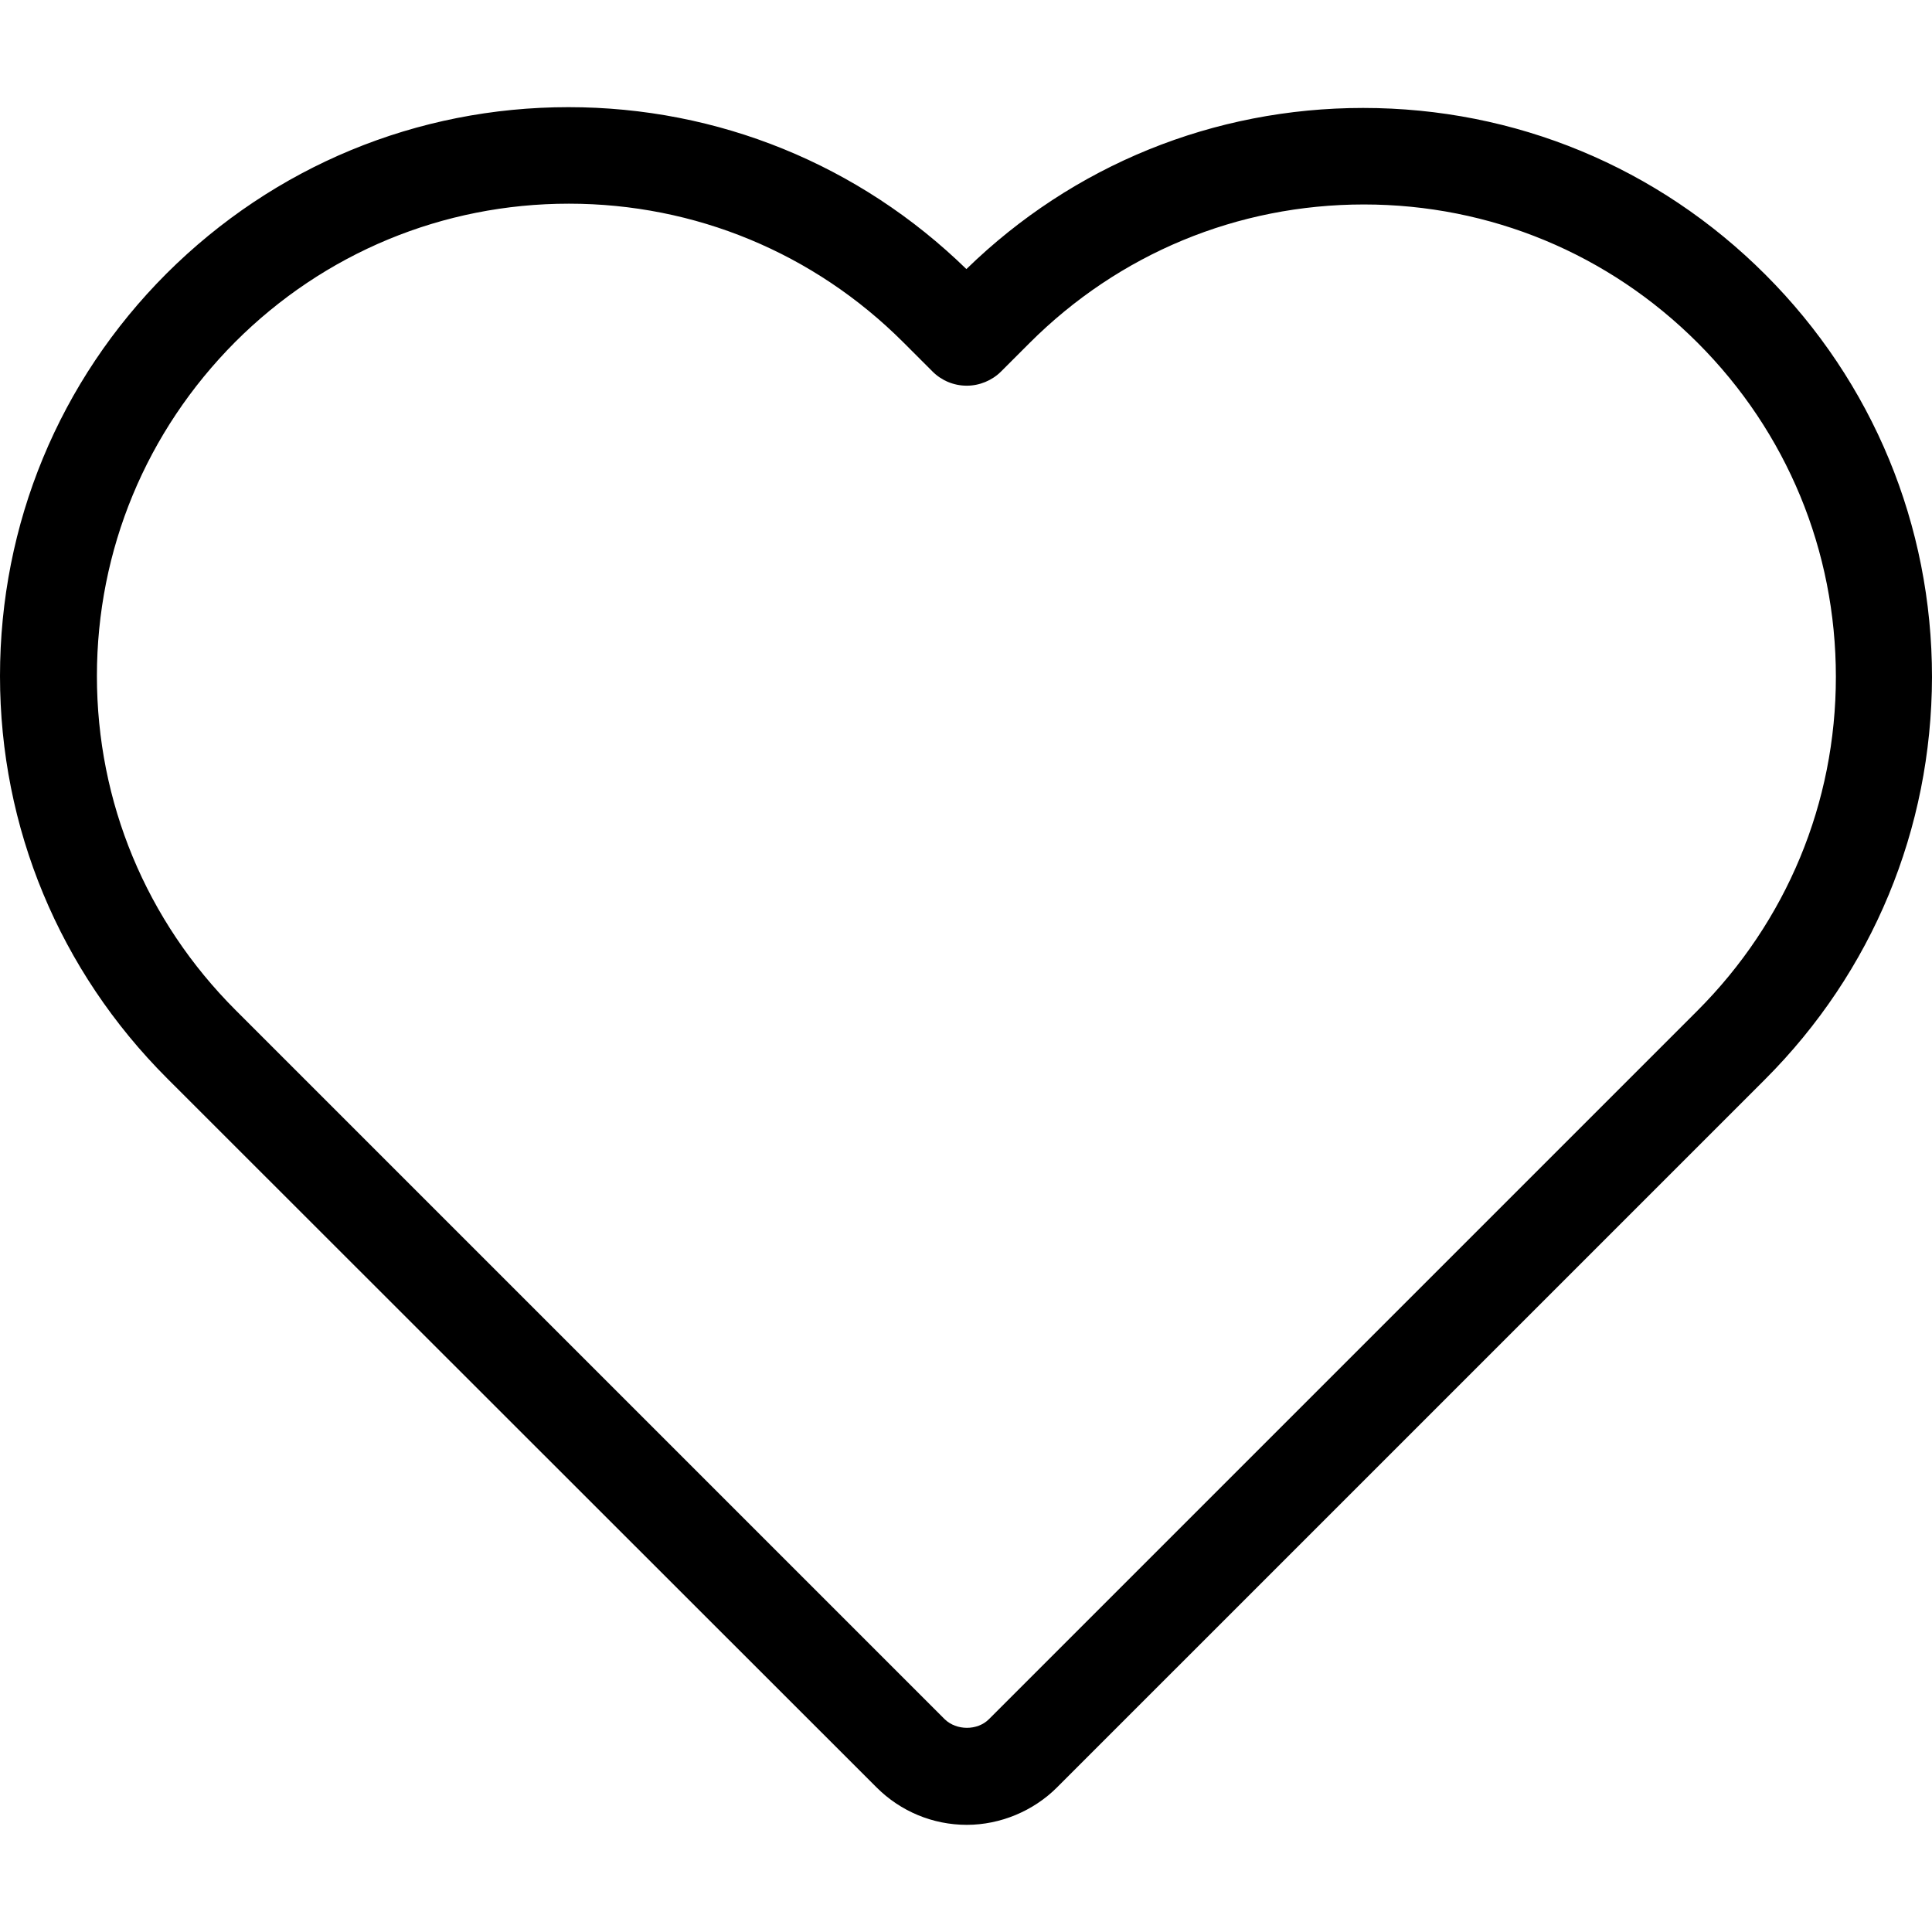
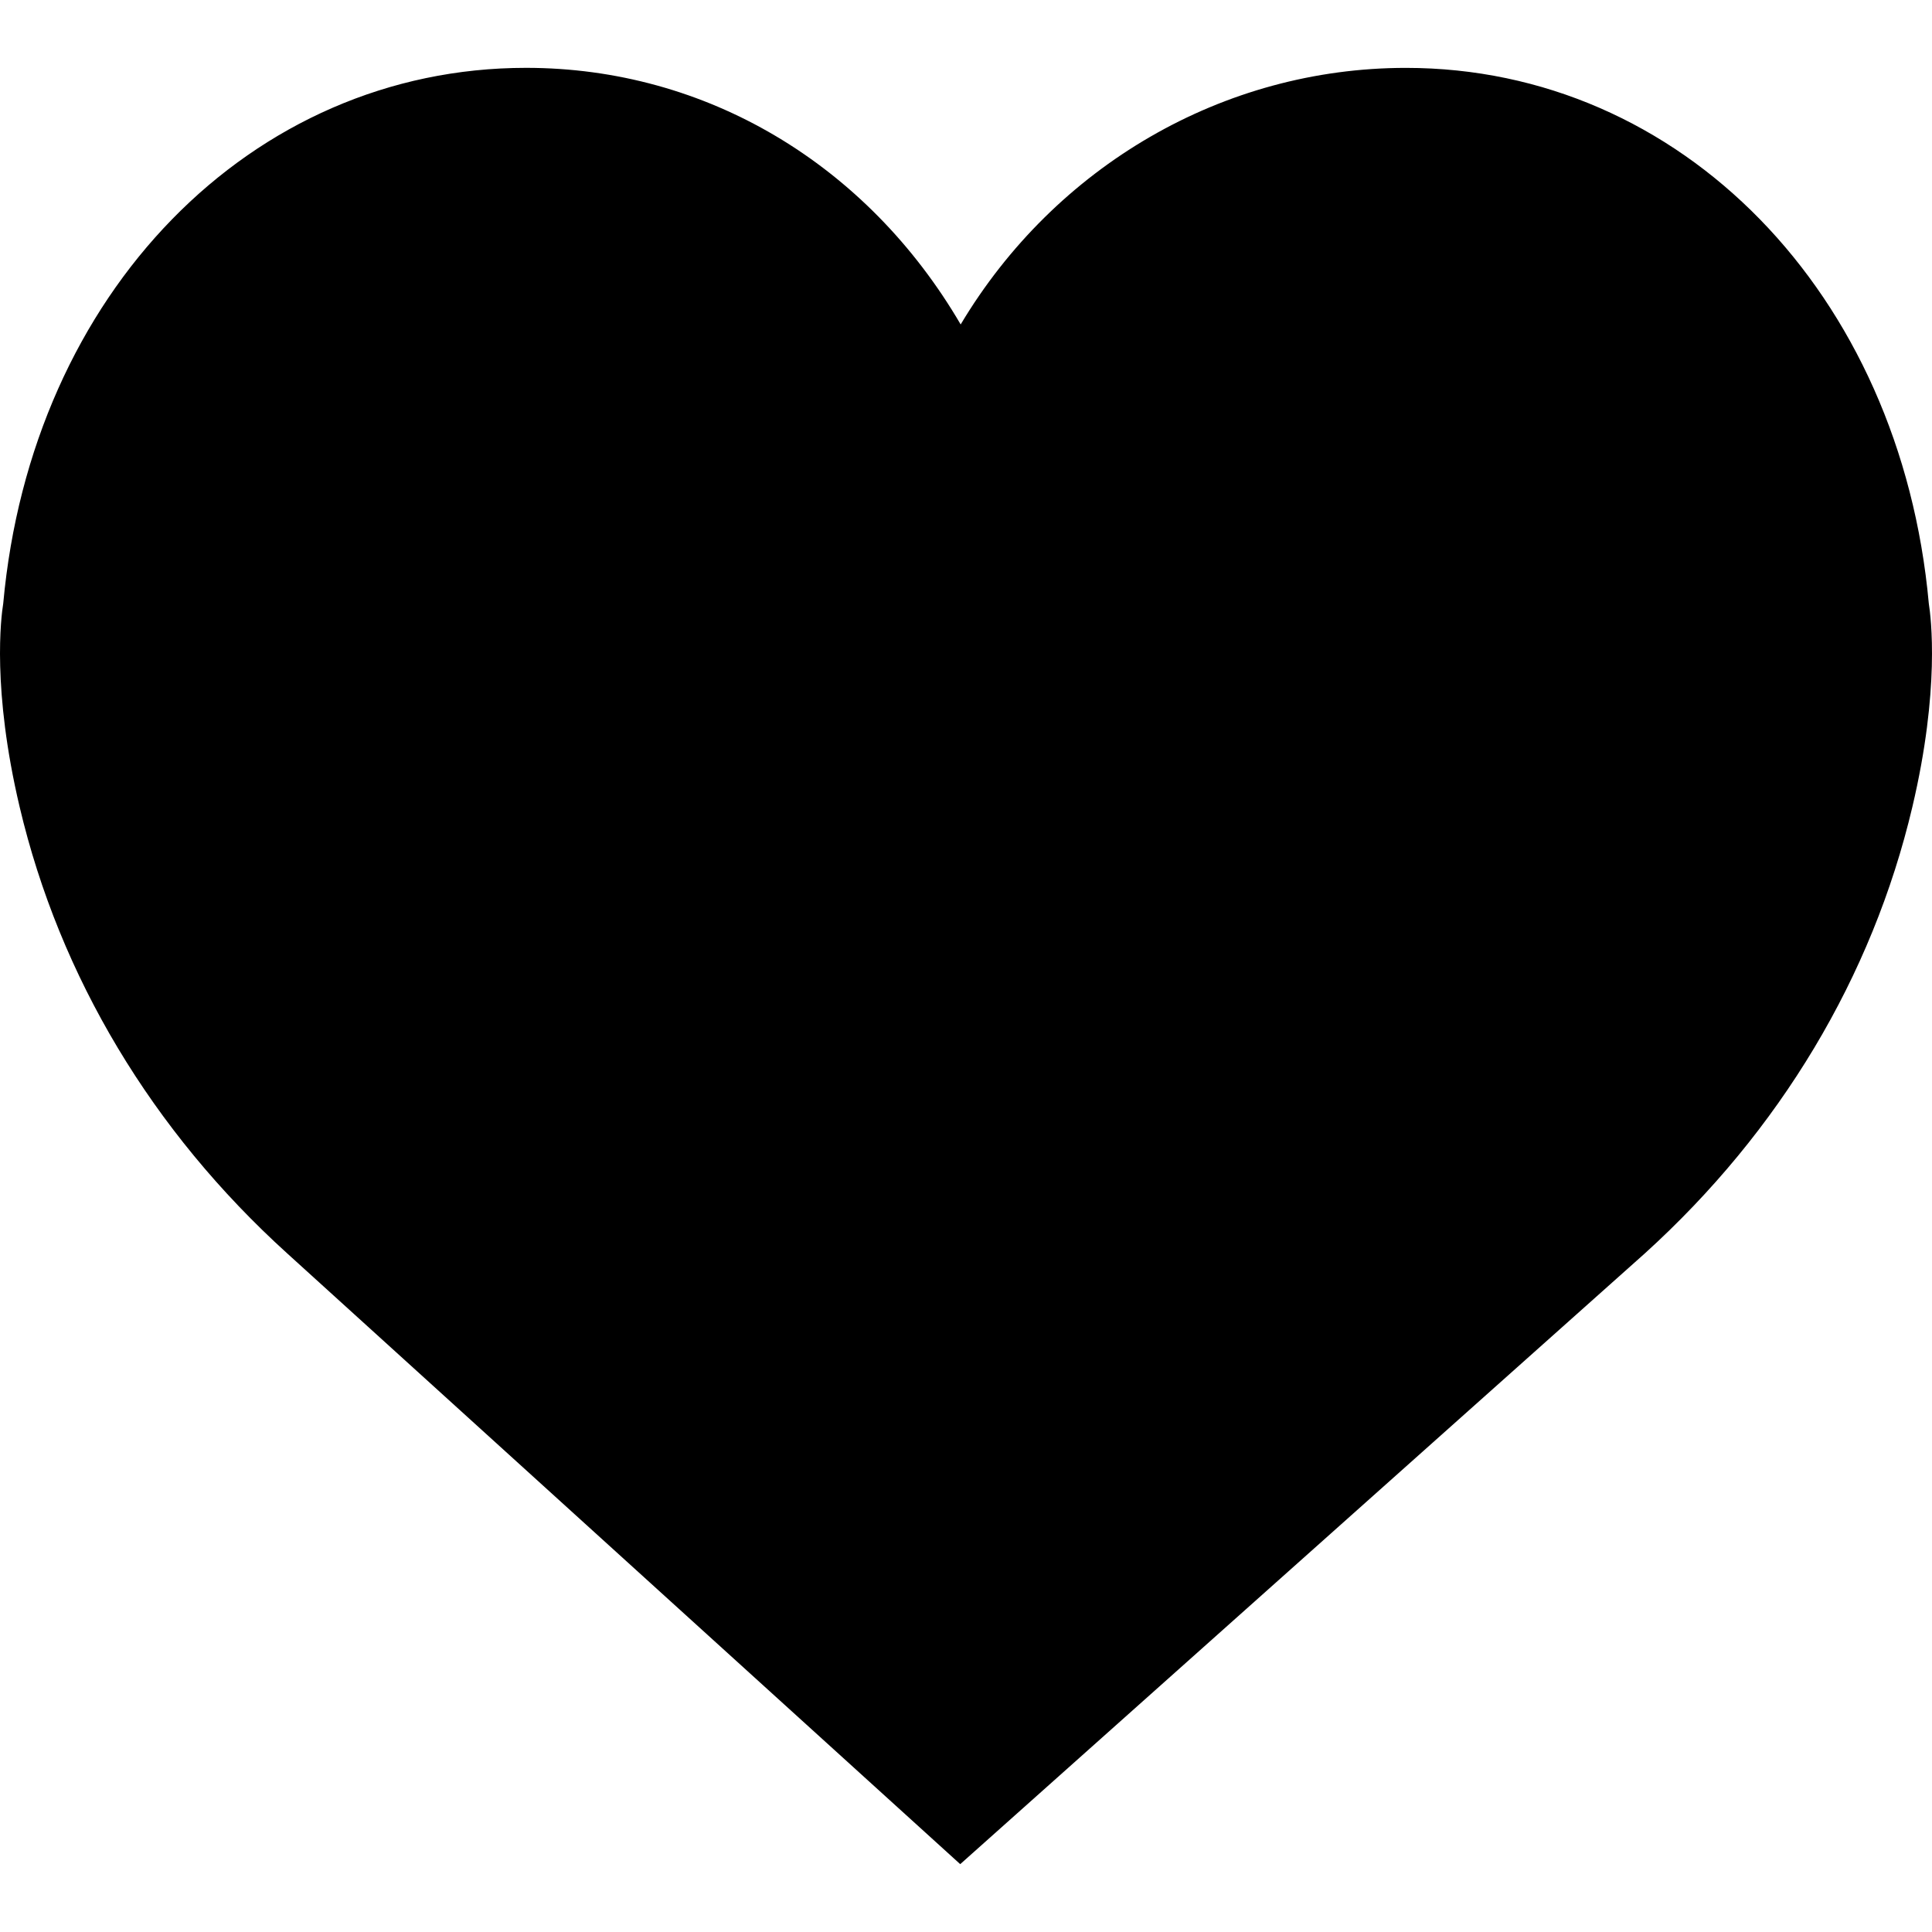
- <svg xmlns="http://www.w3.org/2000/svg" version="1.1" id="Capa_1" x="0px" y="0px" viewBox="0 0 490.4 490.4" style="enable-background:new 0 0 490.4 490.4;" xml:space="preserve">
-   <g>
-     <g>
-       <path d="M222.5,453.7c6.1,6.1,14.3,9.5,22.9,9.5c8.5,0,16.9-3.5,22.9-9.5L448,274c27.3-27.3,42.3-63.6,42.4-102.1    c0-38.6-15-74.9-42.3-102.2S384.6,27.4,346,27.4c-37.9,0-73.6,14.5-100.7,40.9c-27.2-26.5-63-41.1-101-41.1    c-38.5,0-74.7,15-102,42.2C15,96.7,0,133,0,171.6c0,38.5,15.1,74.8,42.4,102.1L222.5,453.7z M59.7,86.8    c22.6-22.6,52.7-35.1,84.7-35.1s62.2,12.5,84.9,35.2l7.4,7.4c2.3,2.3,5.4,3.6,8.7,3.6l0,0c3.2,0,6.4-1.3,8.7-3.6l7.2-7.2    c22.7-22.7,52.8-35.2,84.9-35.2c32,0,62.1,12.5,84.7,35.1c22.7,22.7,35.1,52.8,35.1,84.8s-12.5,62.1-35.2,84.8L251,436.4    c-2.9,2.9-8.2,2.9-11.2,0l-180-180c-22.7-22.7-35.2-52.8-35.2-84.8C24.6,139.6,37.1,109.5,59.7,86.8z" />
-     </g>
-   </g>
+ <svg xmlns="http://www.w3.org/2000/svg" version="1.1" id="Capa_1" x="0px" y="0px" viewBox="0 0 51.997 51.997" style="enable-background:new 0 0 51.997 51.997;" xml:space="preserve">
+   <path d="M51.911,16.242C51.152,7.888,45.239,1.827,37.839,1.827c-4.93,0-9.444,2.653-11.984,6.905  c-2.517-4.307-6.846-6.906-11.697-6.906c-7.399,0-13.313,6.061-14.071,14.415c-0.06,0.369-0.306,2.311,0.442,5.478  c1.078,4.568,3.568,8.723,7.199,12.013l18.115,16.439l18.426-16.438c3.631-3.291,6.121-7.445,7.199-12.014  C52.216,18.553,51.97,16.611,51.911,16.242z" />
  <g>
</g>
  <g>
</g>
  <g>
</g>
  <g>
</g>
  <g>
</g>
  <g>
</g>
  <g>
</g>
  <g>
</g>
  <g>
</g>
  <g>
</g>
  <g>
</g>
  <g>
</g>
  <g>
</g>
  <g>
</g>
  <g>
</g>
</svg>
